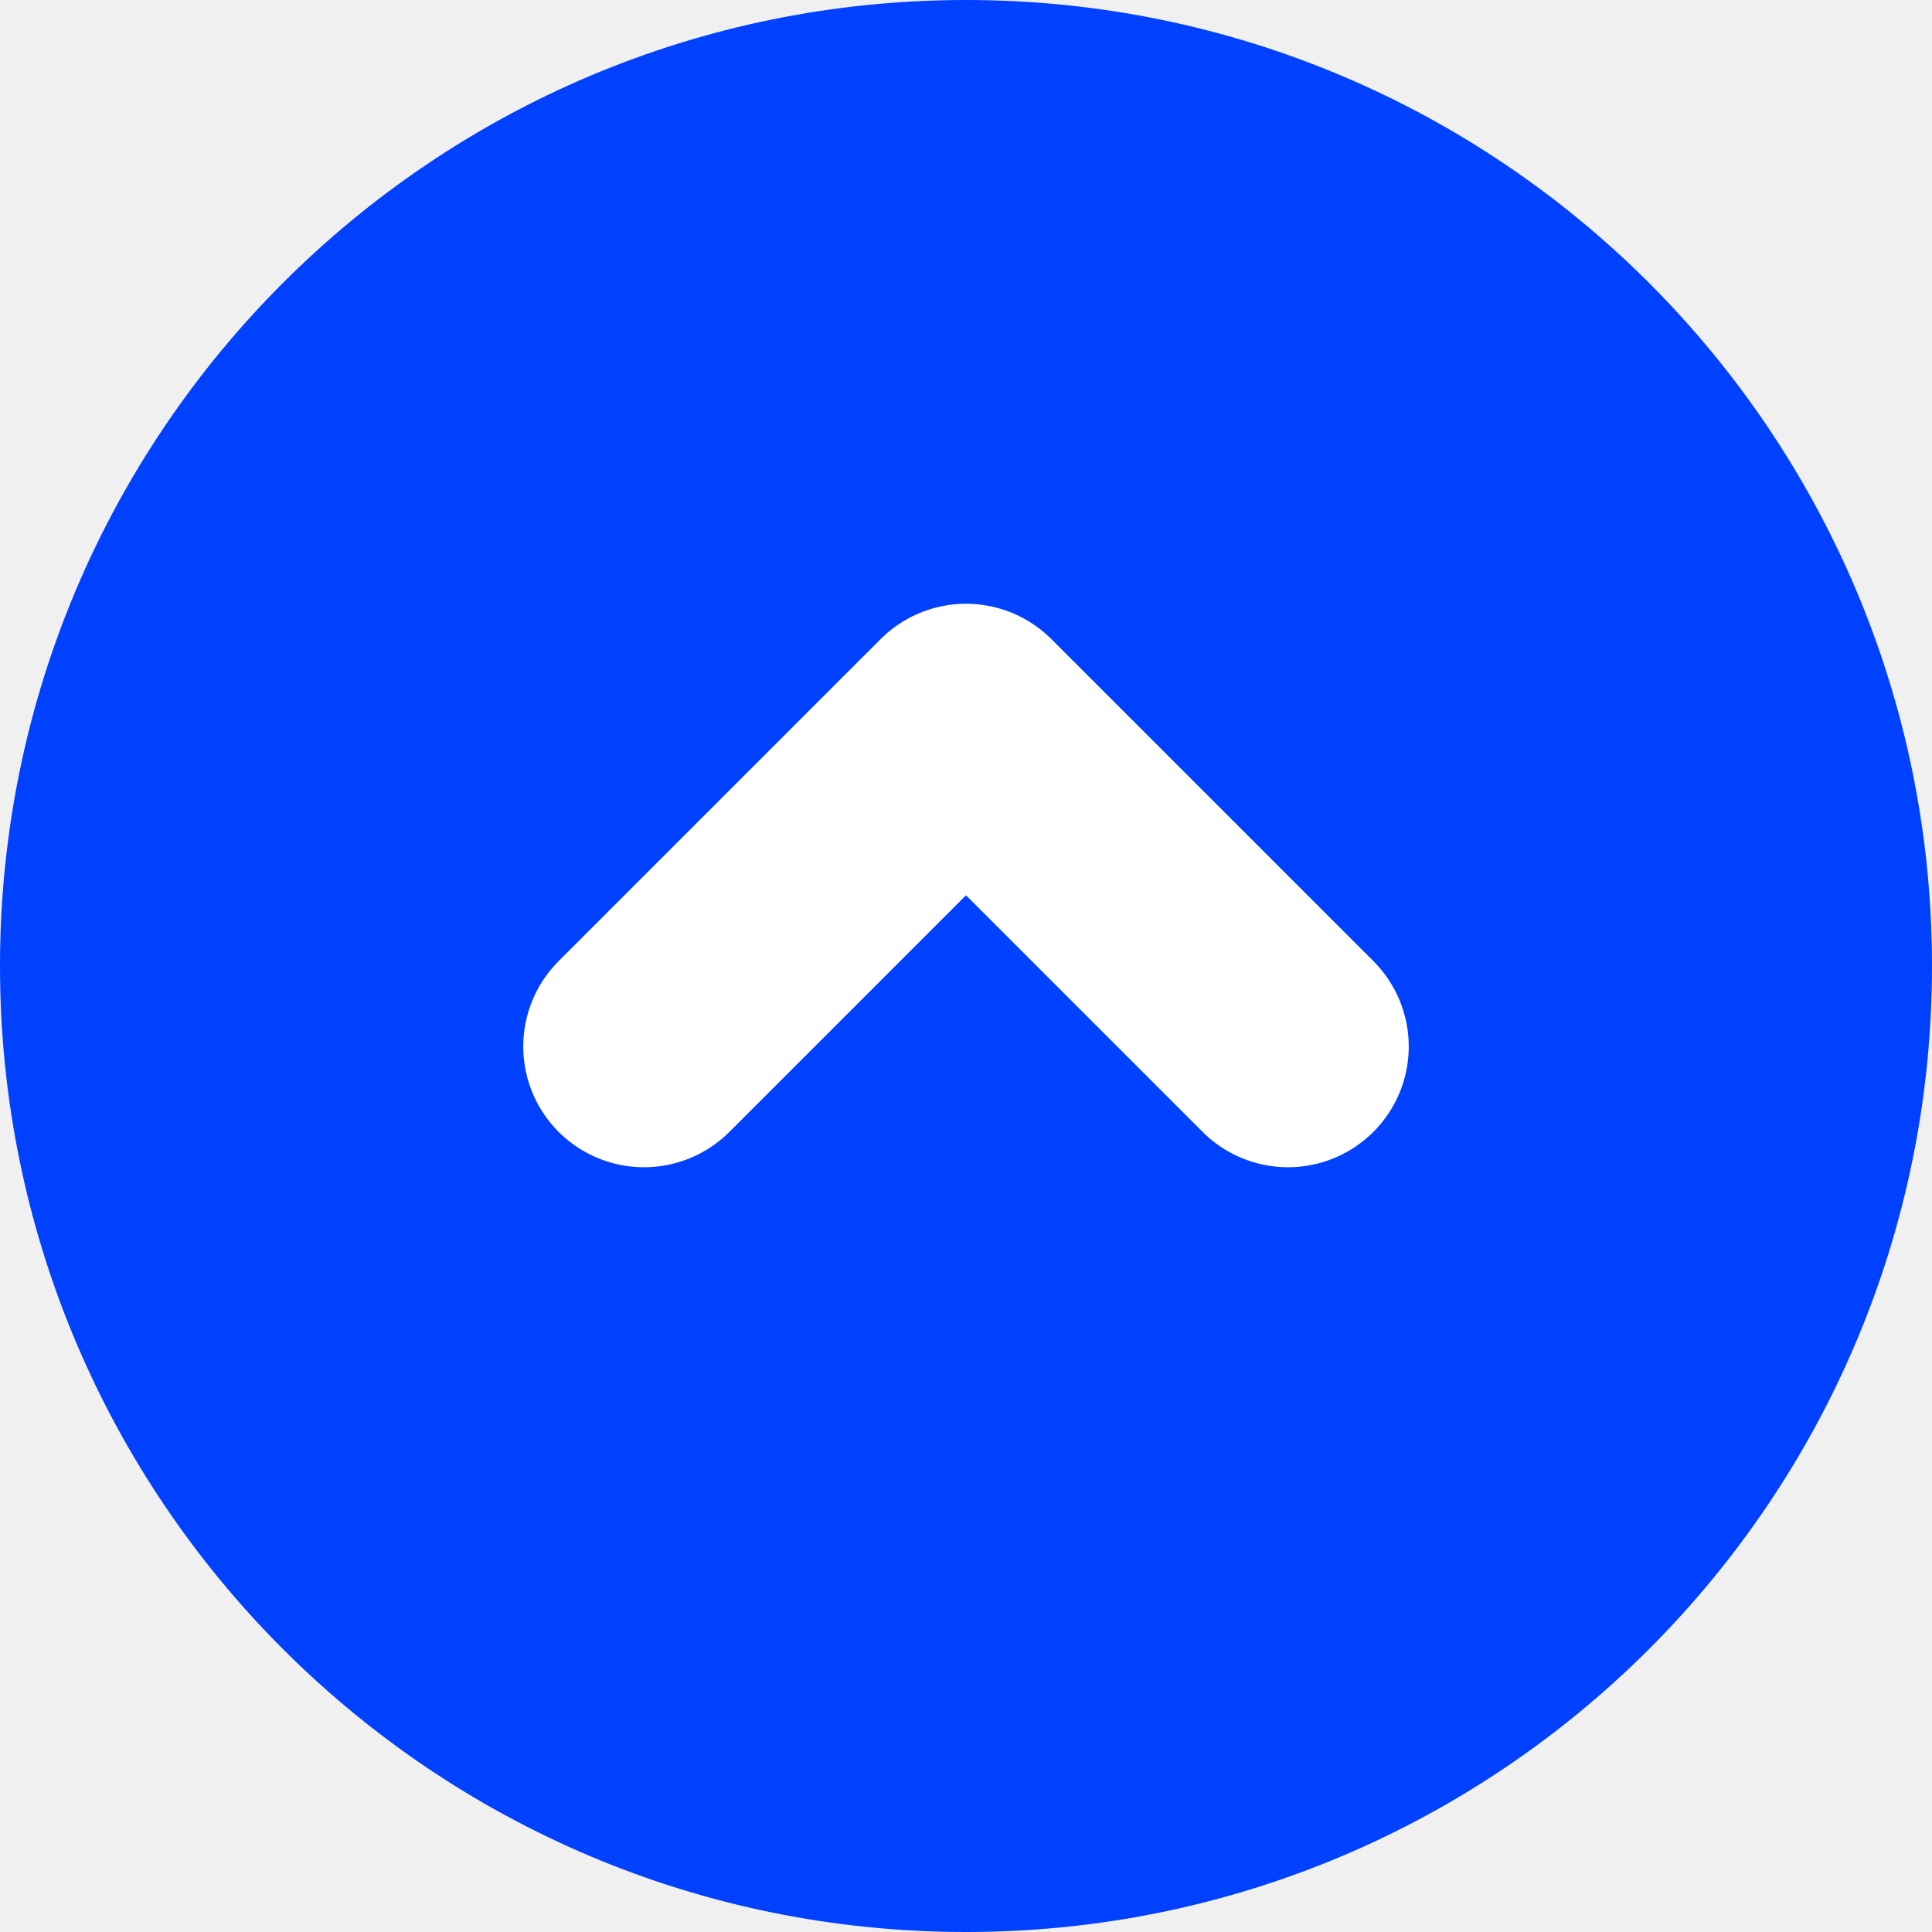
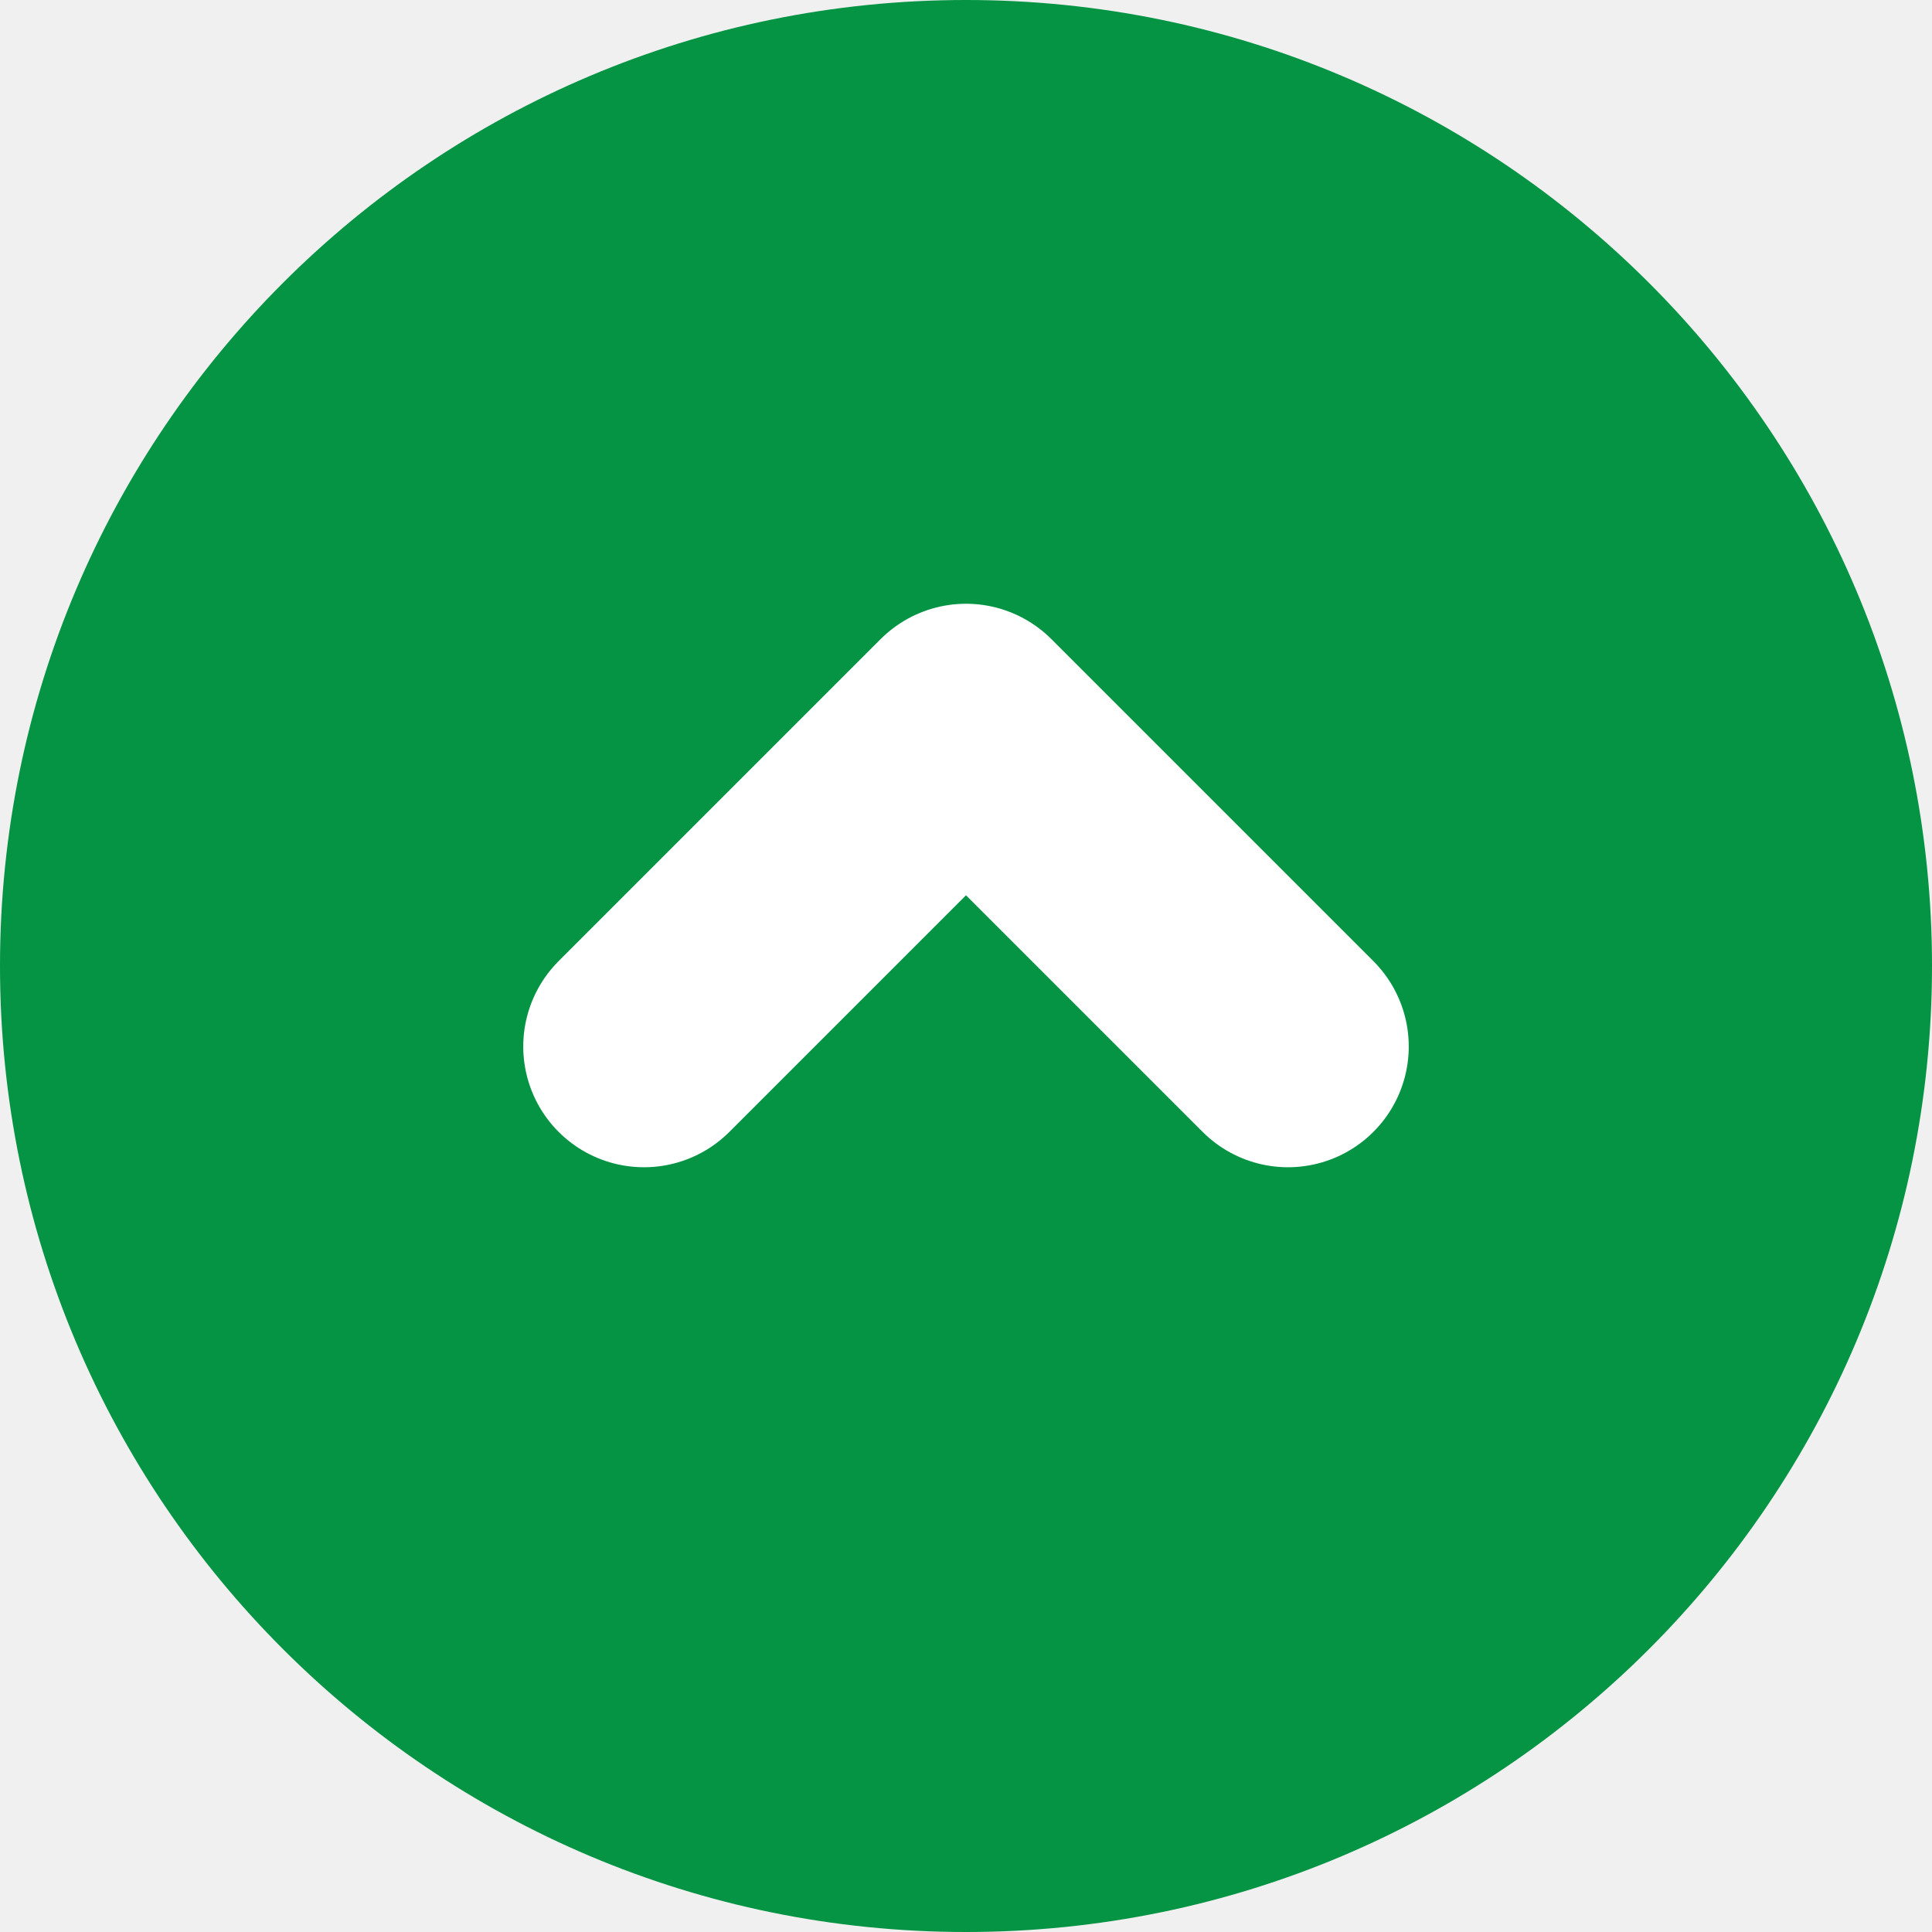
<svg xmlns="http://www.w3.org/2000/svg" width="24px" height="24px" viewBox="0 0 24 24" version="1.1">
  <defs />
  <g id="Accordion-Arrow-Up" stroke="none" stroke-width="1" fill="none" fill-rule="evenodd">
-     <rect id="Rectangle-2" fill="#0041FF" x="0" y="0" width="24" height="24" rx="12" />
+     <rect id="Rectangle-2" fill="#049444" x="0" y="0" width="24" height="24" rx="12" />
    <polyline id="Path-3" stroke="#FFFFFF" stroke-width="3" stroke-linecap="round" stroke-linejoin="round" transform="translate(12, 11) scale(-1, 1) rotate(-90) translate(-12, -11) " points="10 7 14 11 10 15" />
  </g>
</svg>
